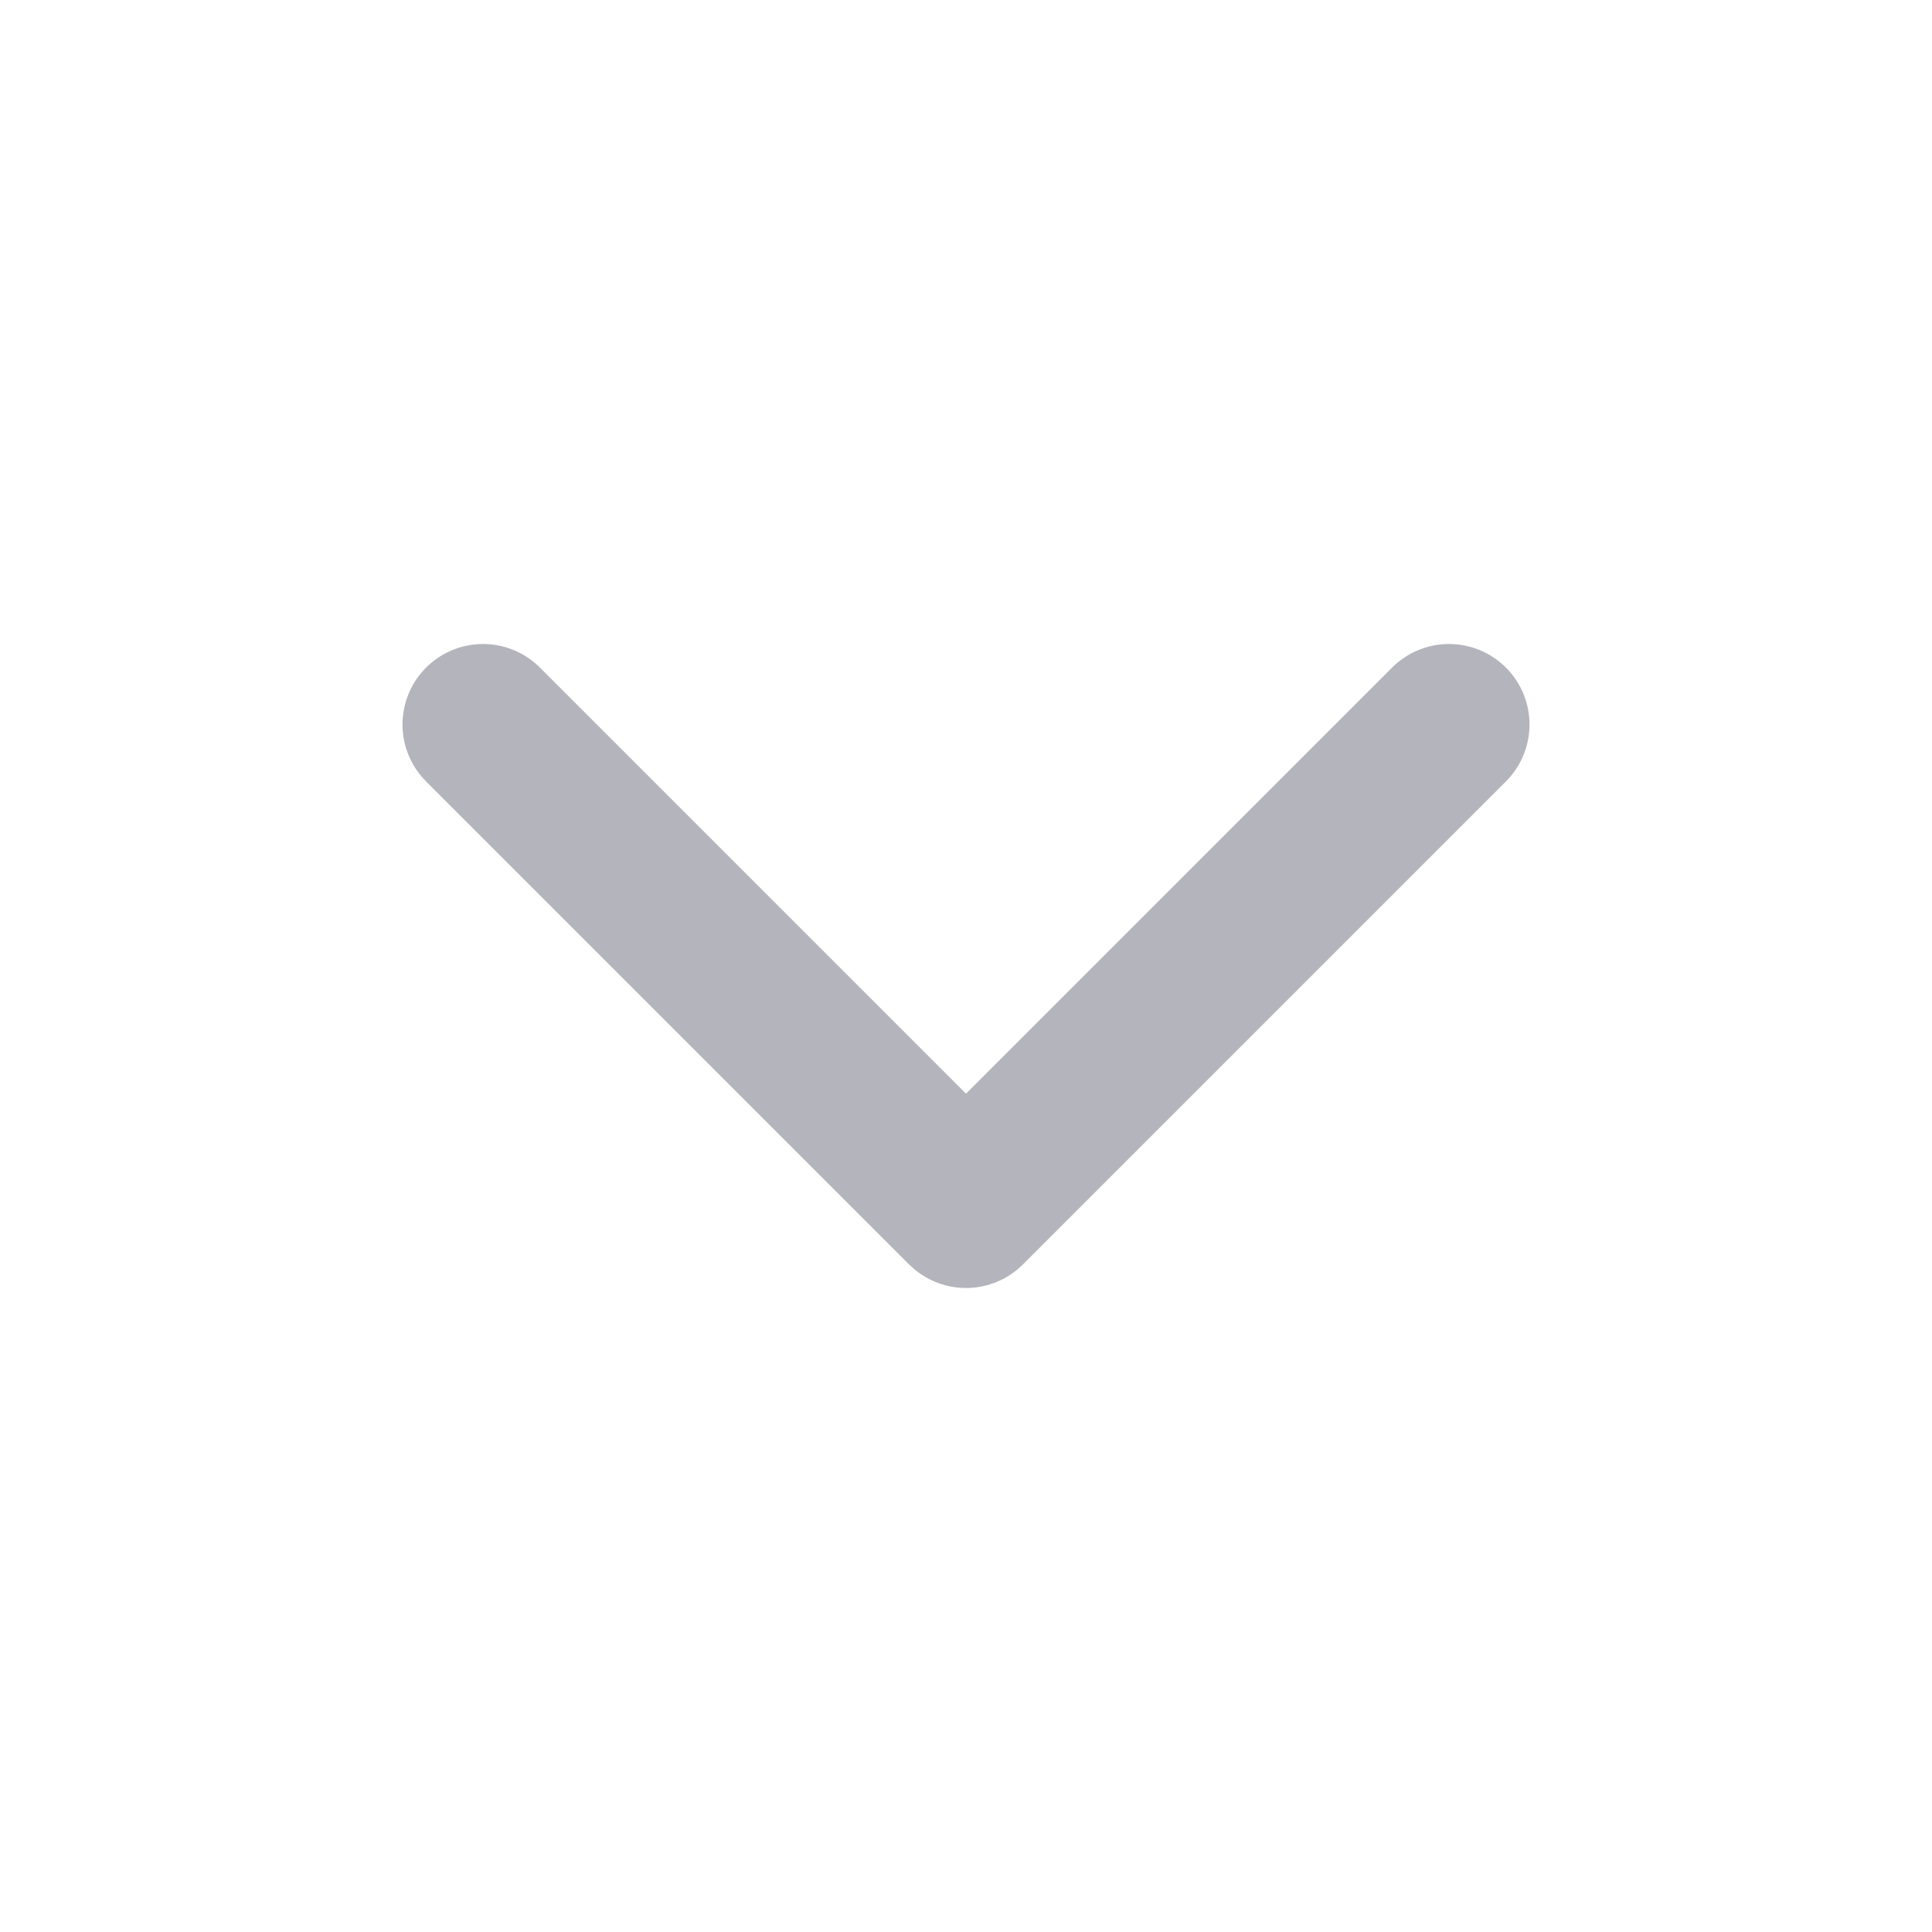
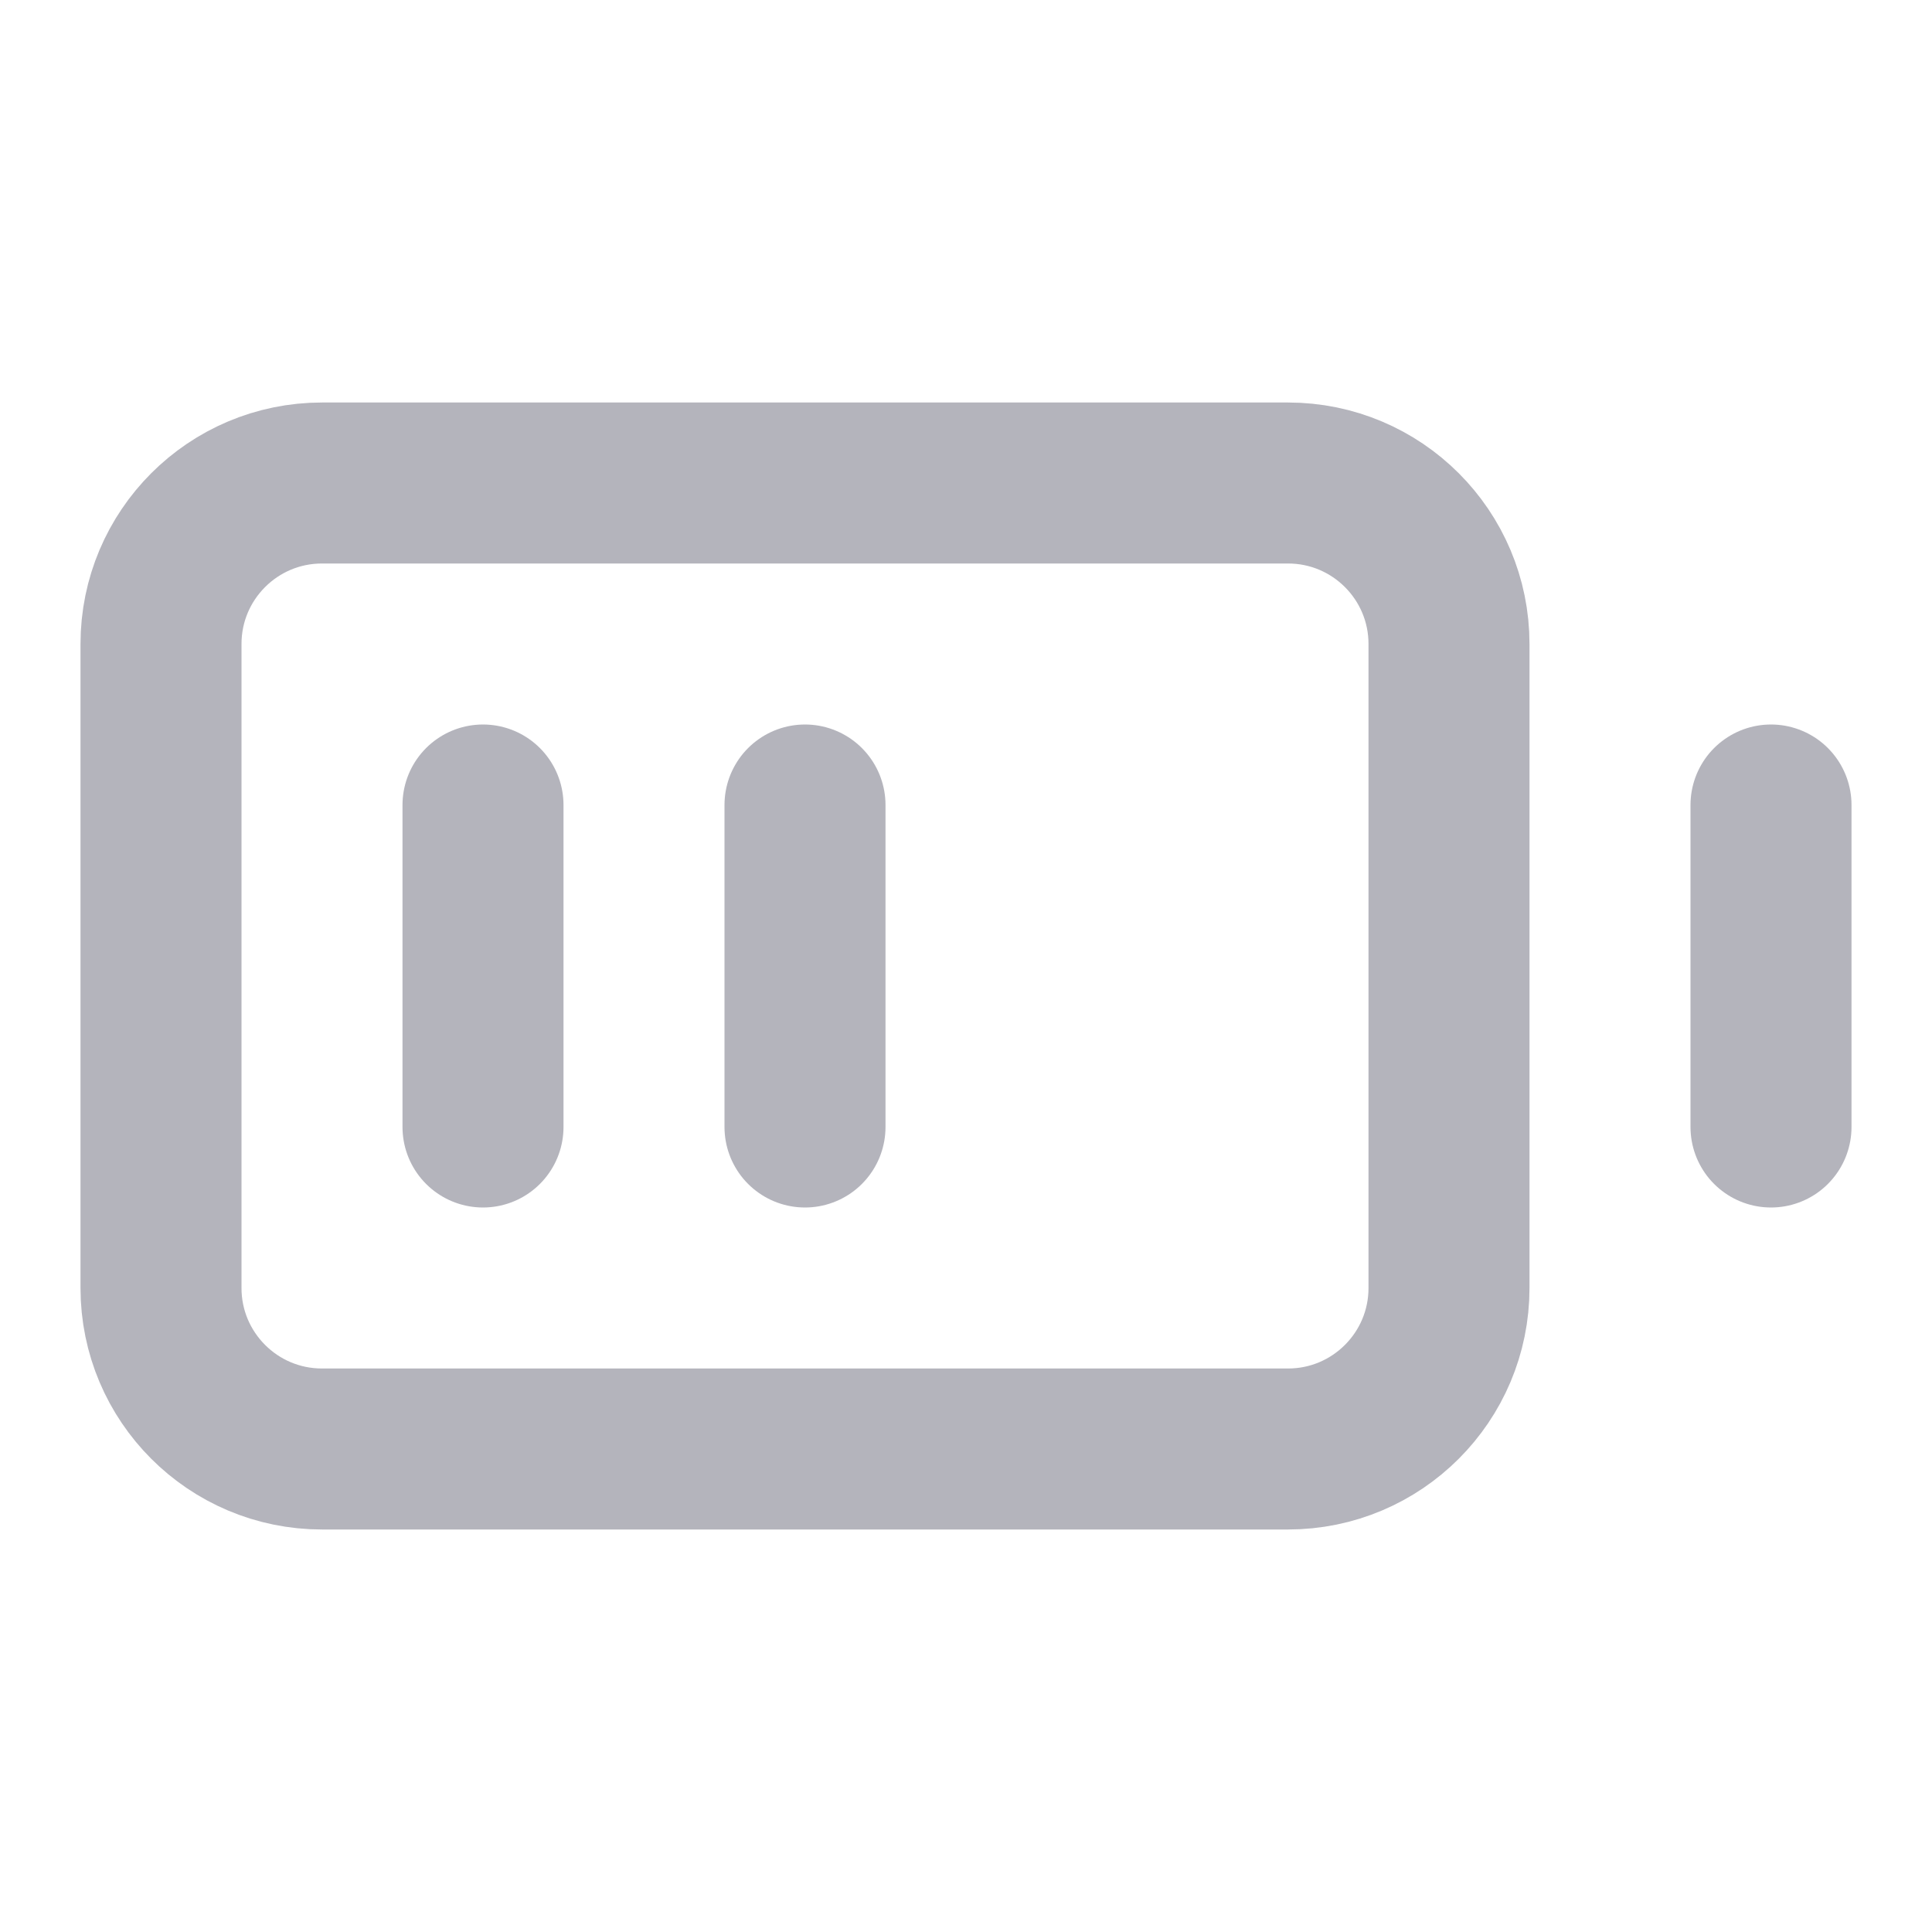
<svg xmlns="http://www.w3.org/2000/svg" width="24" height="24" viewBox="0 0 24 24" fill="none" stroke="#b4b4bc" stroke-width="2" stroke-linecap="round" stroke-linejoin="round">
-   <path d="m6 9 6 6 6-6" />
+   <path d="M10 14v-4" />
+   <path d="M22 14v-4" />
+   <path d="M6 14v-4" />
+   <rect x="2" y="6" width="16" height="12" rx="2" />
</svg>
